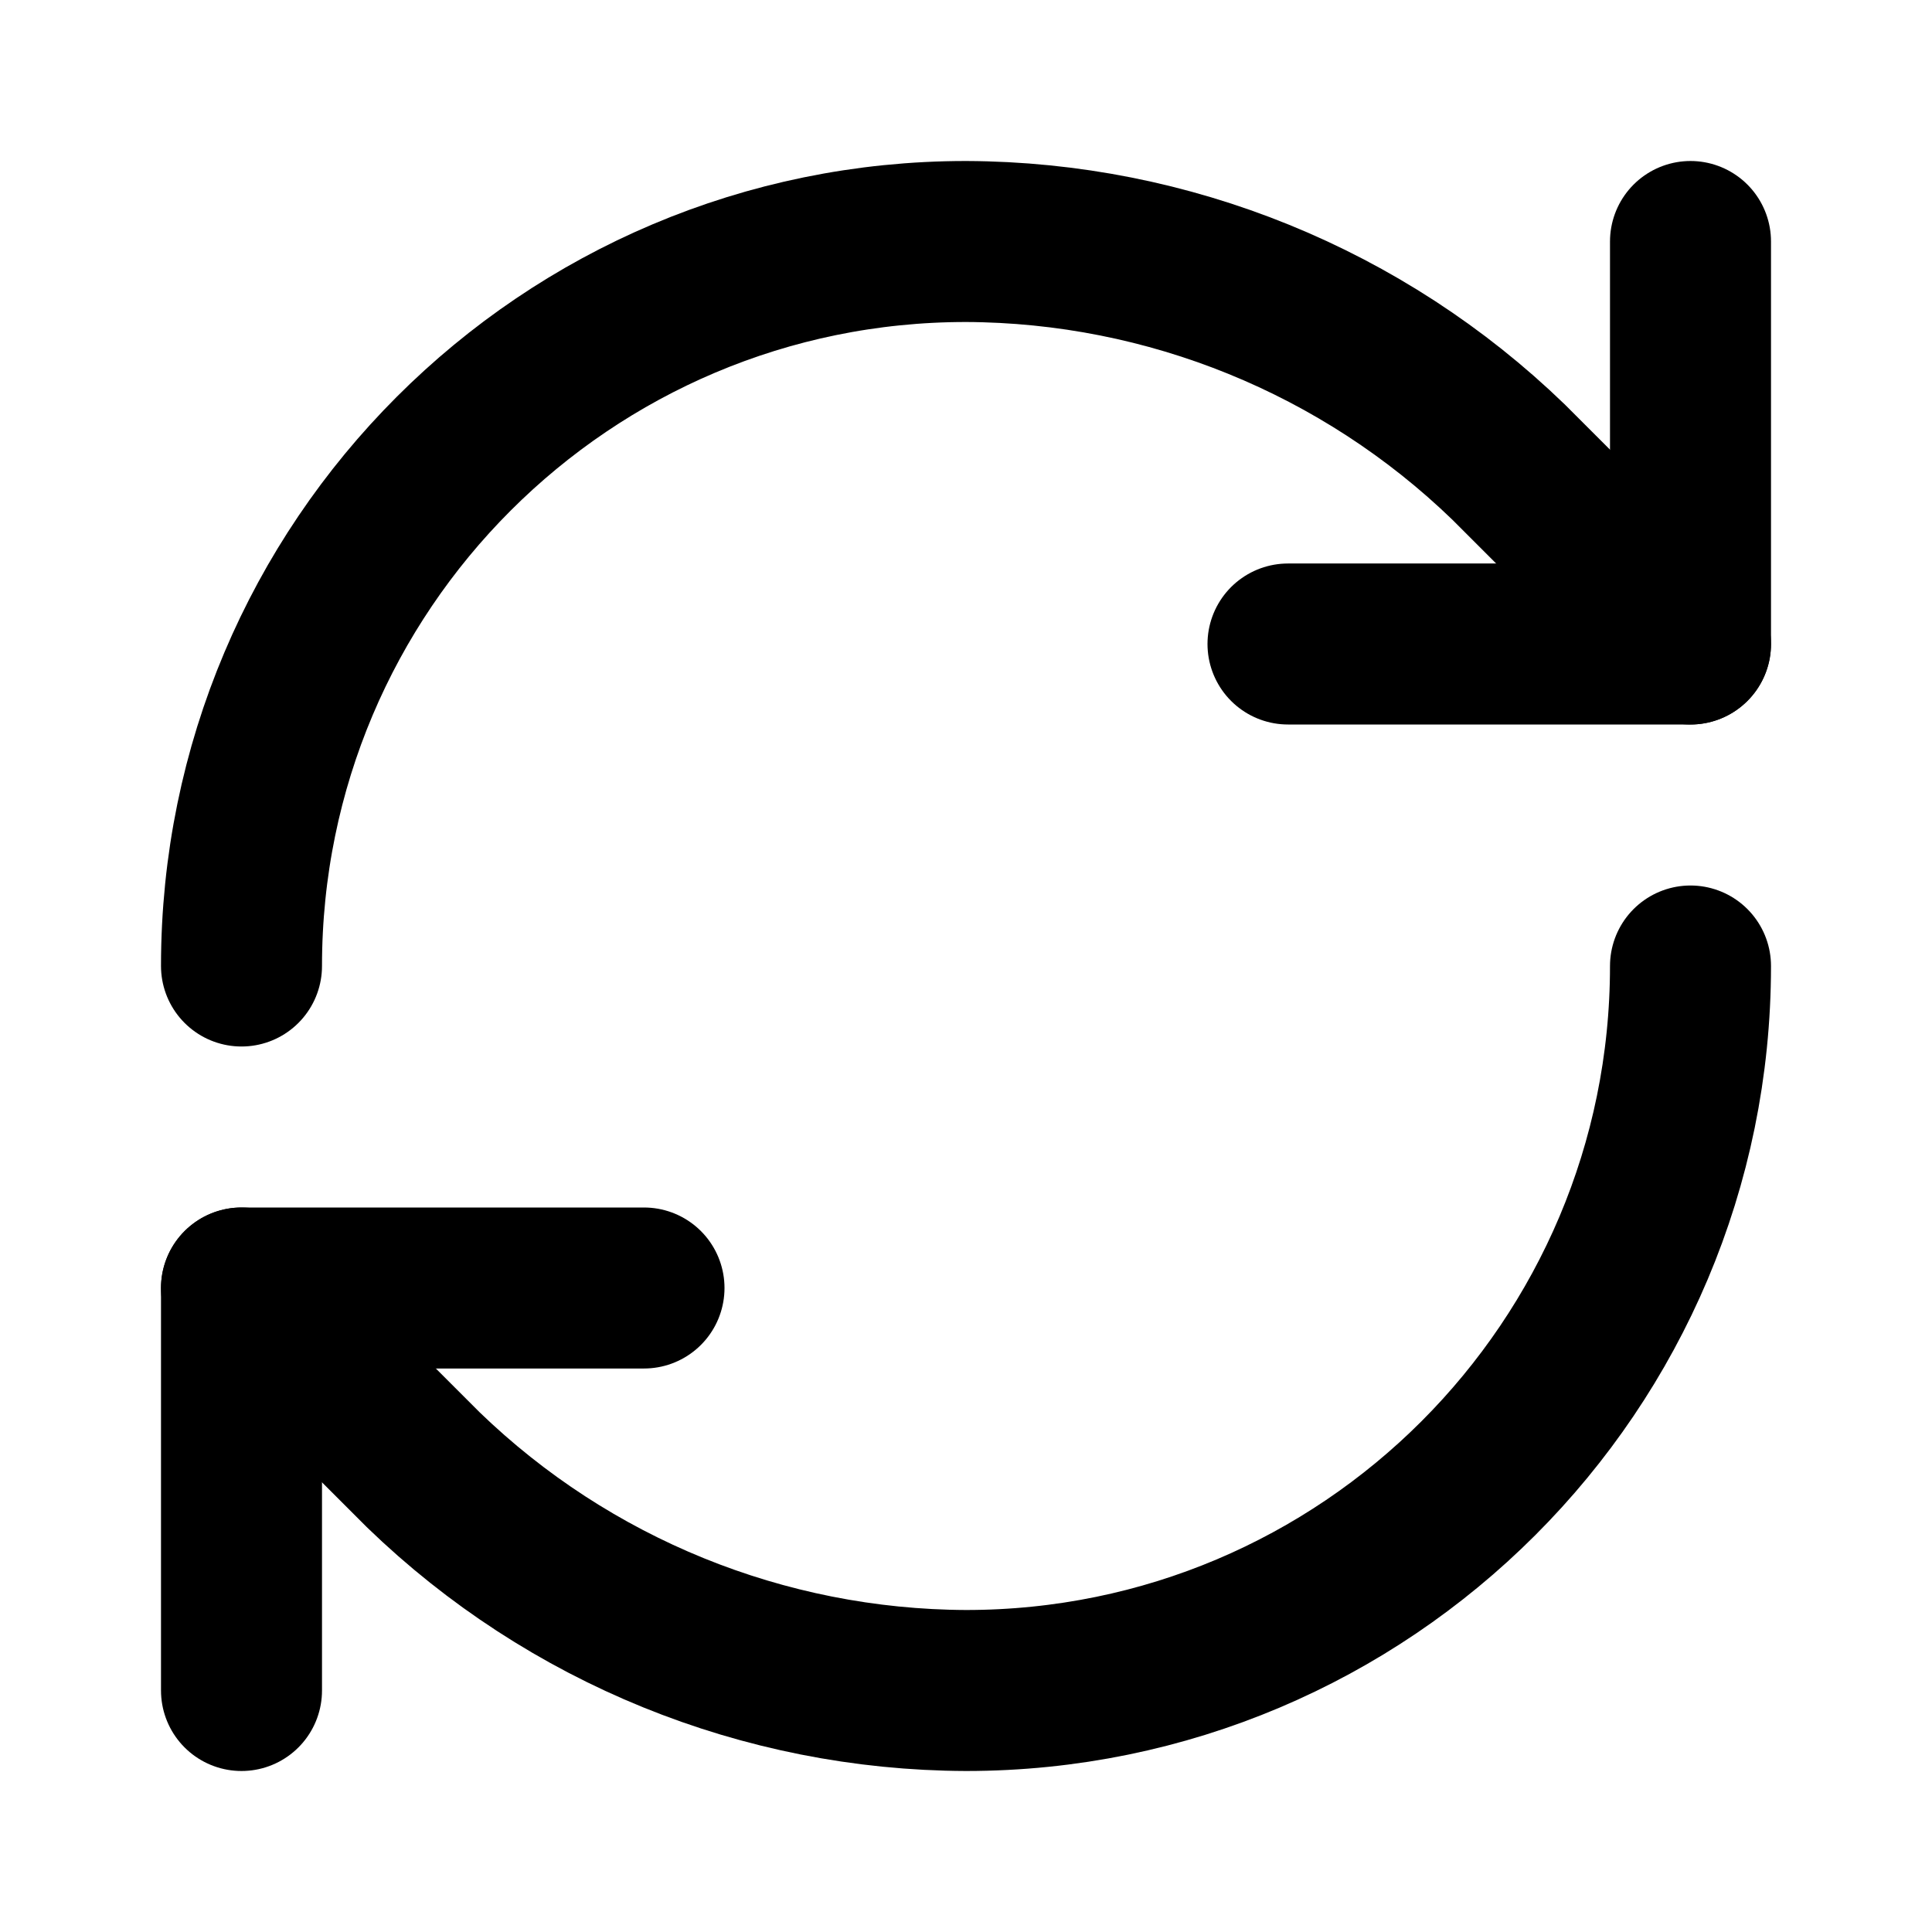
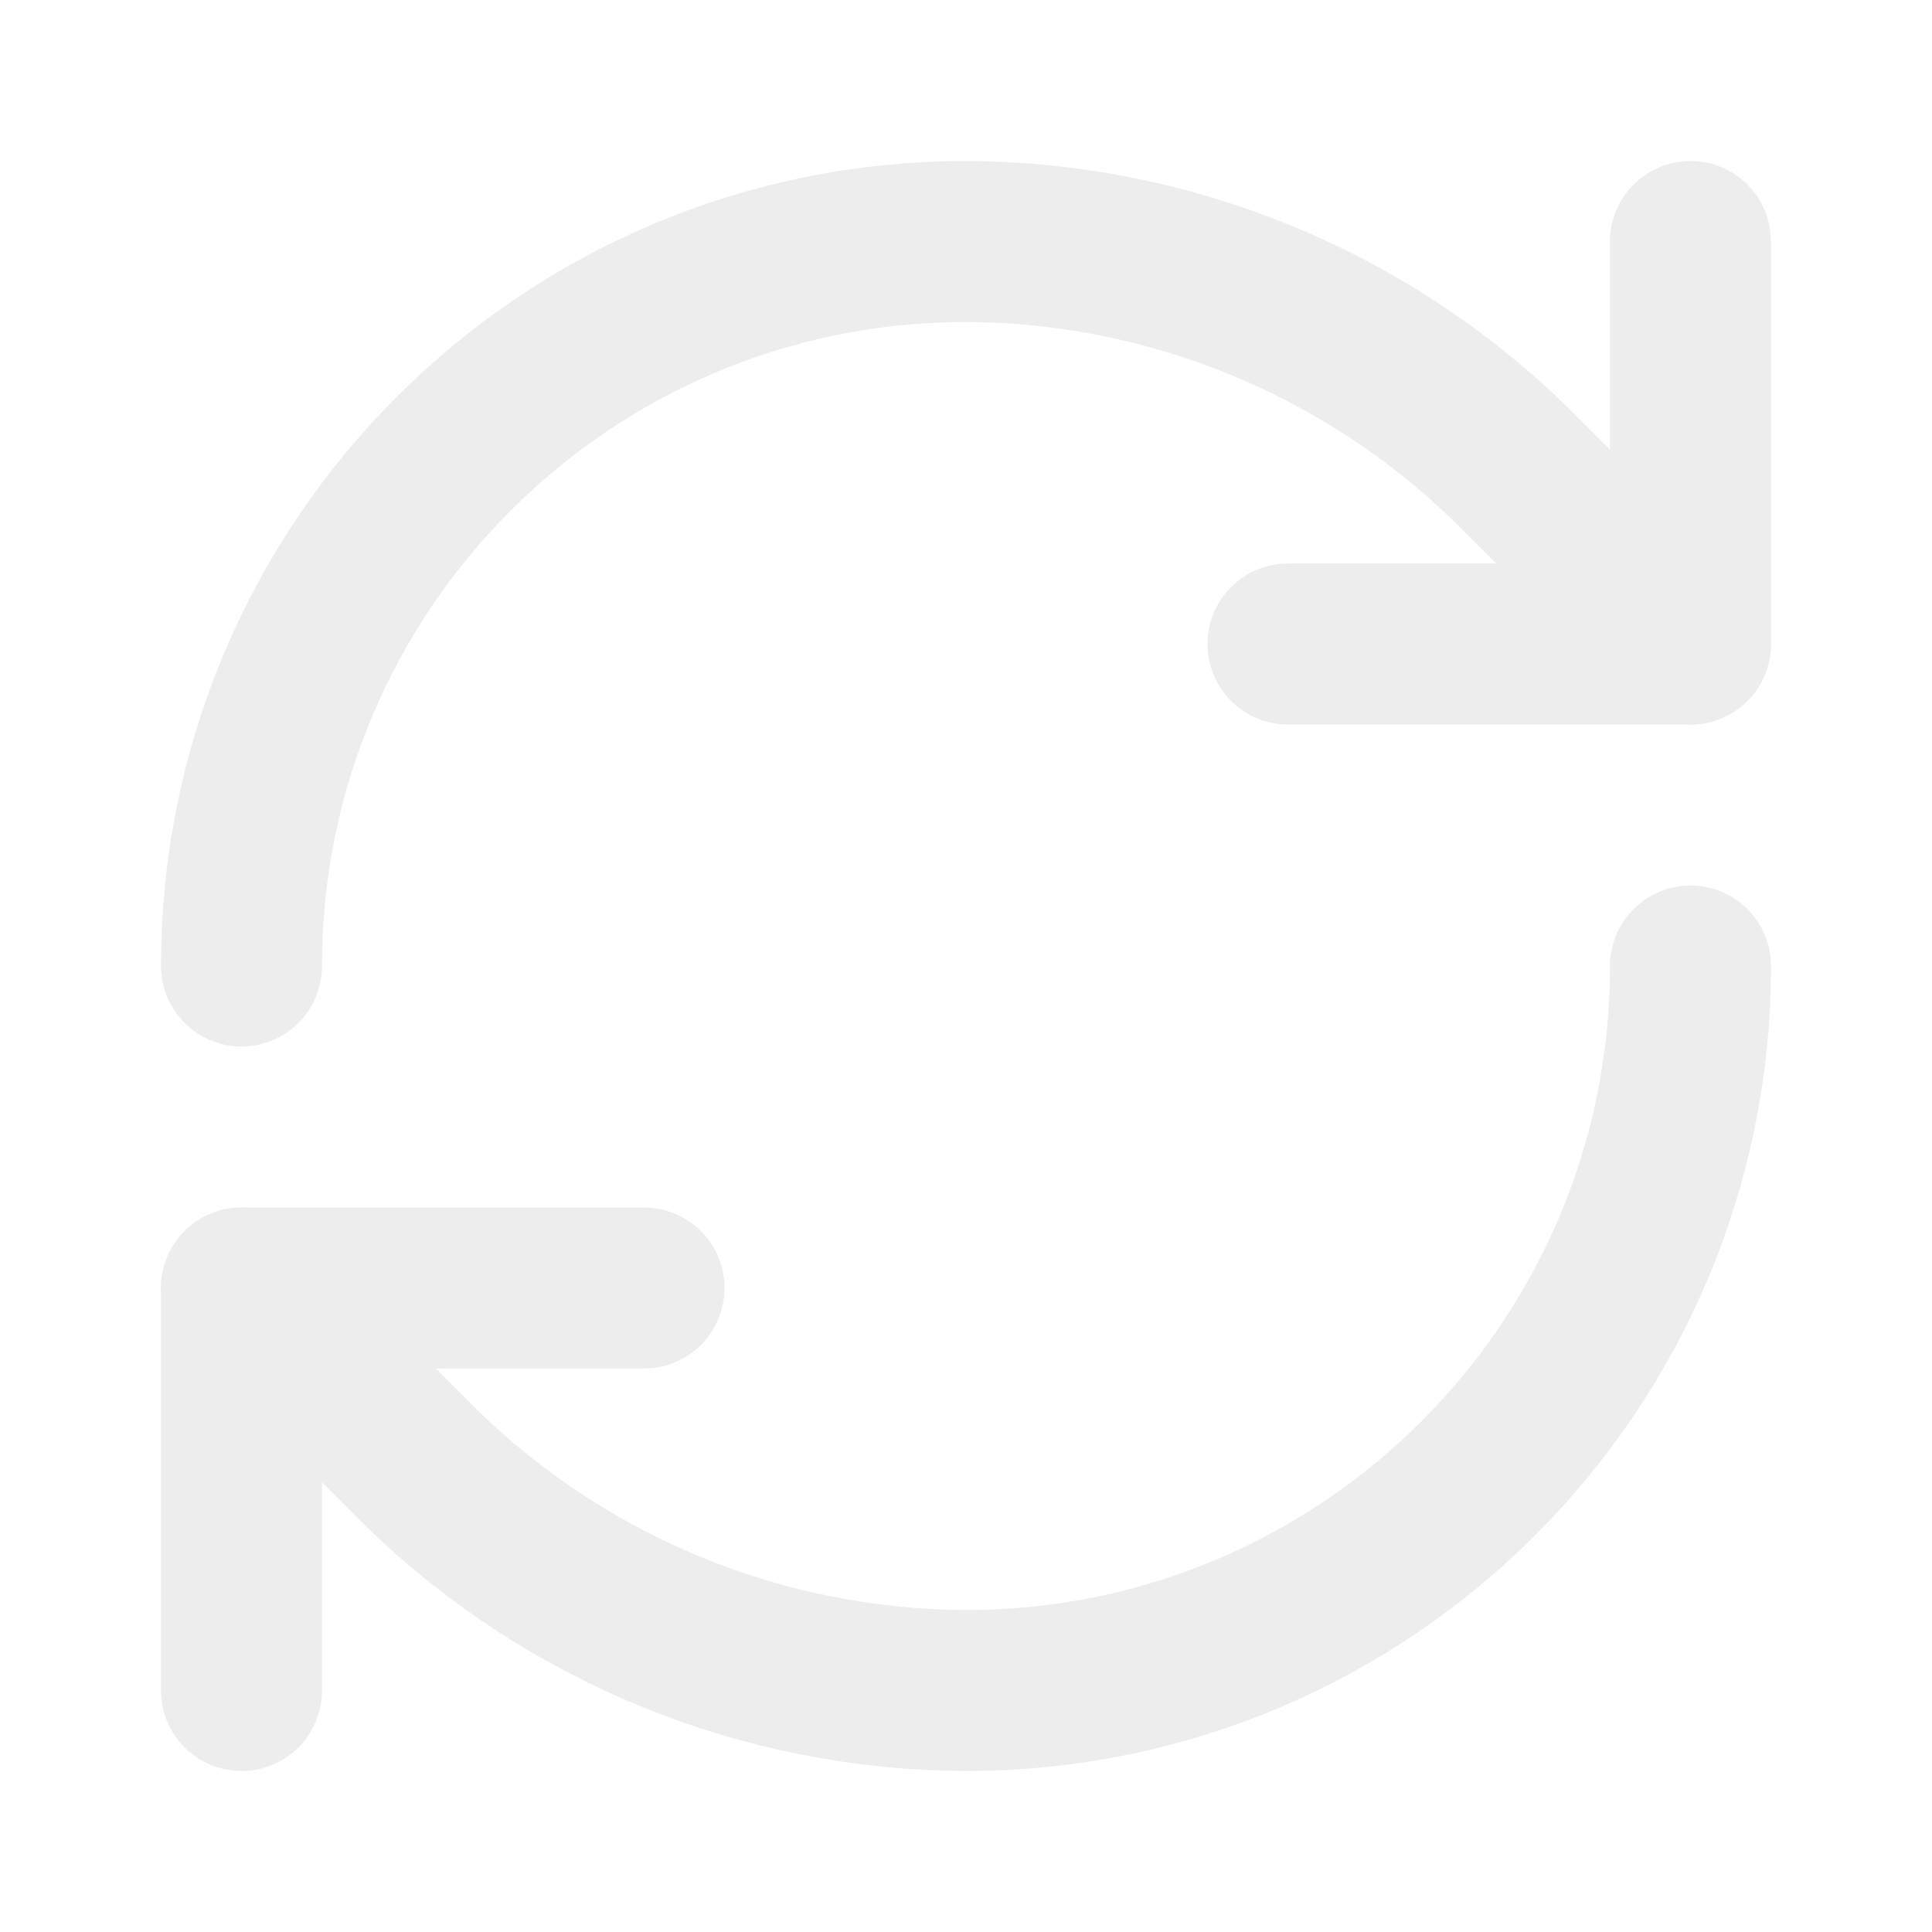
- <svg xmlns="http://www.w3.org/2000/svg" class="lucide lucide-refresh-cw" width="24" height="24" viewBox="0 0 24 24" fill="none" stroke="currentColor" stroke-width="2" stroke-linecap="round" stroke-linejoin="round">
+ <svg xmlns="http://www.w3.org/2000/svg" class="lucide lucide-refresh-cw" width="24" height="24" viewBox="0 0 24 24" fill="none" stroke="#EDEDED" stroke-width="2" stroke-linecap="round" stroke-linejoin="round">
  <path d="M3 12a9 9 0 0 1 9-9 9.75 9.75 0 0 1 6.74 2.74L21 8" />
  <path d="M21 3v5h-5" />
  <path d="M21 12a9 9 0 0 1-9 9 9.75 9.75 0 0 1-6.74-2.74L3 16" />
  <path d="M8 16H3v5" />
</svg>
